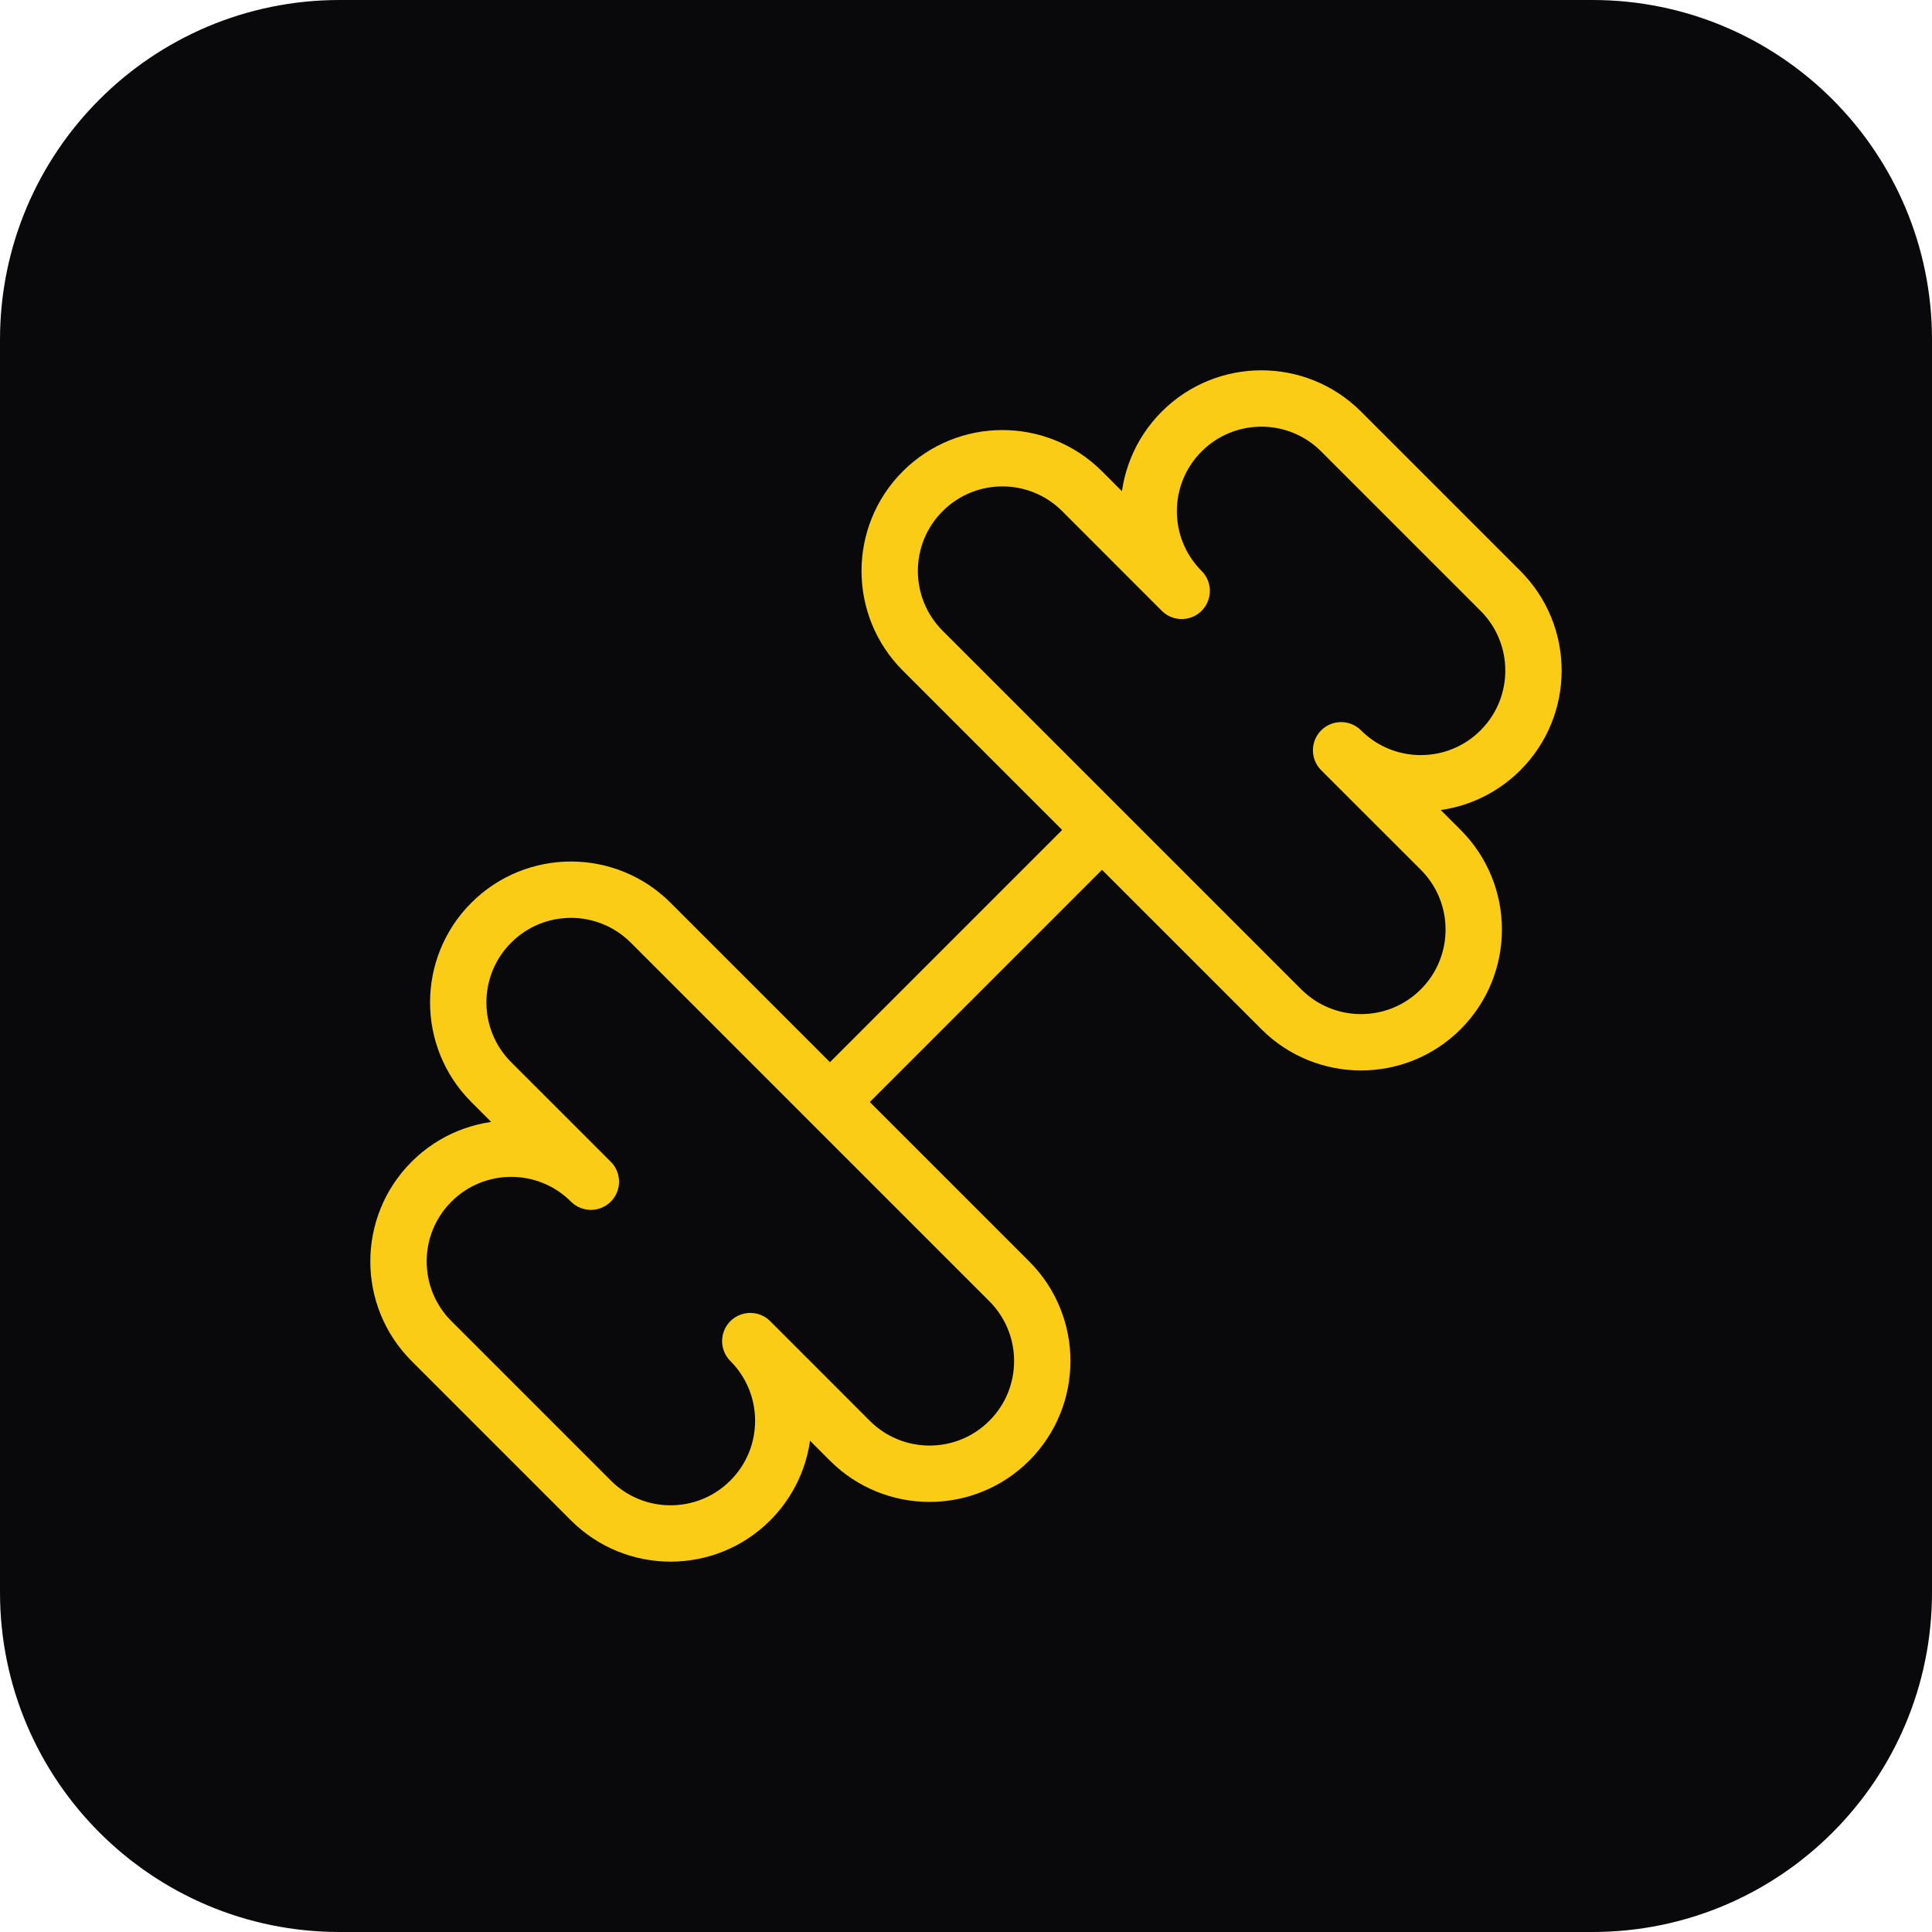
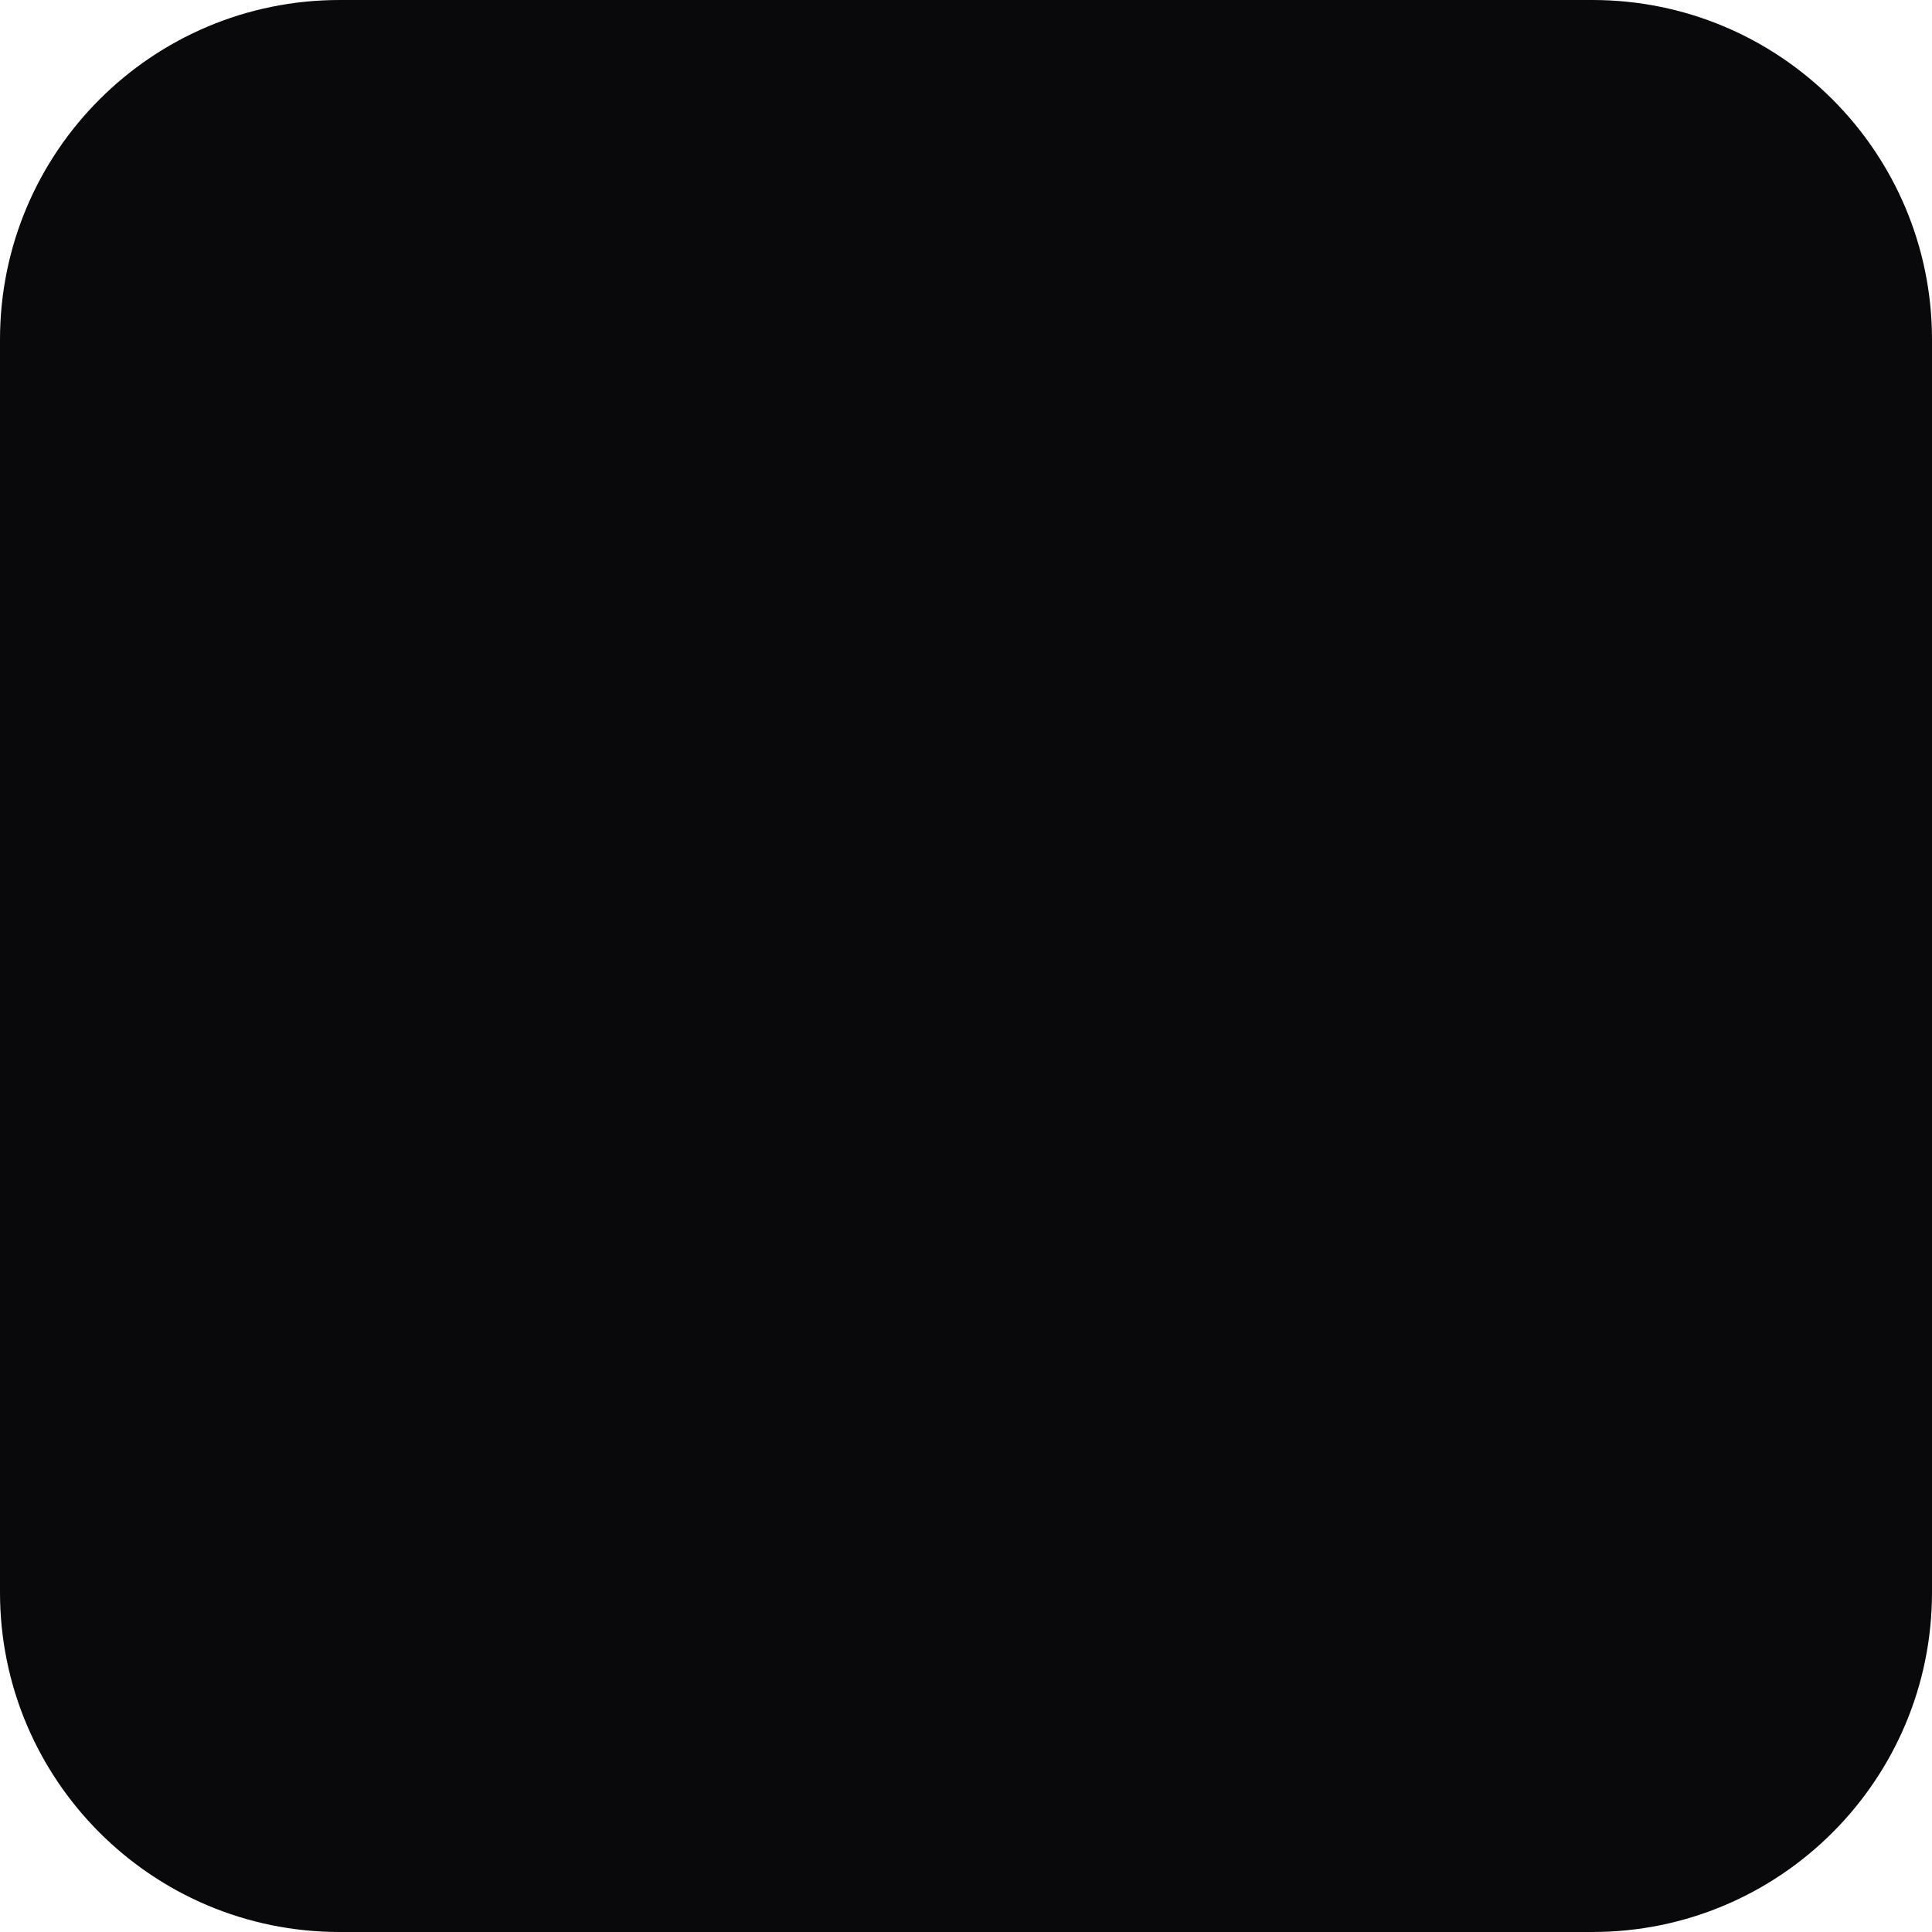
<svg xmlns="http://www.w3.org/2000/svg" viewBox="0 0 512 512">
  <rect width="512" height="512" rx="90" fill="#09090B" />
-   <g transform="translate(76.8, 76.8) scale(14.933)" stroke="#FACC15" stroke-width="1" stroke-linecap="round" stroke-linejoin="round" fill="none">
+   <g transform="translate(76.8, 76.8) scale(14.933)" stroke="oklch(85.2% 0.199 91.936)" stroke-width="1" stroke-linecap="round" stroke-linejoin="round" fill="none">
    <path d="M17.596 12.768a2 2 0 1 0 2.829-2.829l-1.768-1.767a2 2 0 0 0 2.828-2.829l-2.828-2.828a2 2 0 0 0-2.829 2.828l-1.767-1.768a2 2 0 1 0-2.829 2.829z" />
    <path d="M5.343 21.485a2 2 0 1 0 2.829-2.828l1.767 1.768a2 2 0 1 0 2.829-2.829l-6.364-6.364a2 2 0 1 0-2.829 2.829l1.768 1.767a2 2 0 0 0-2.828 2.829z" />
    <path d="m9.6 14.4 4.8-4.8" />
  </g>
</svg>
